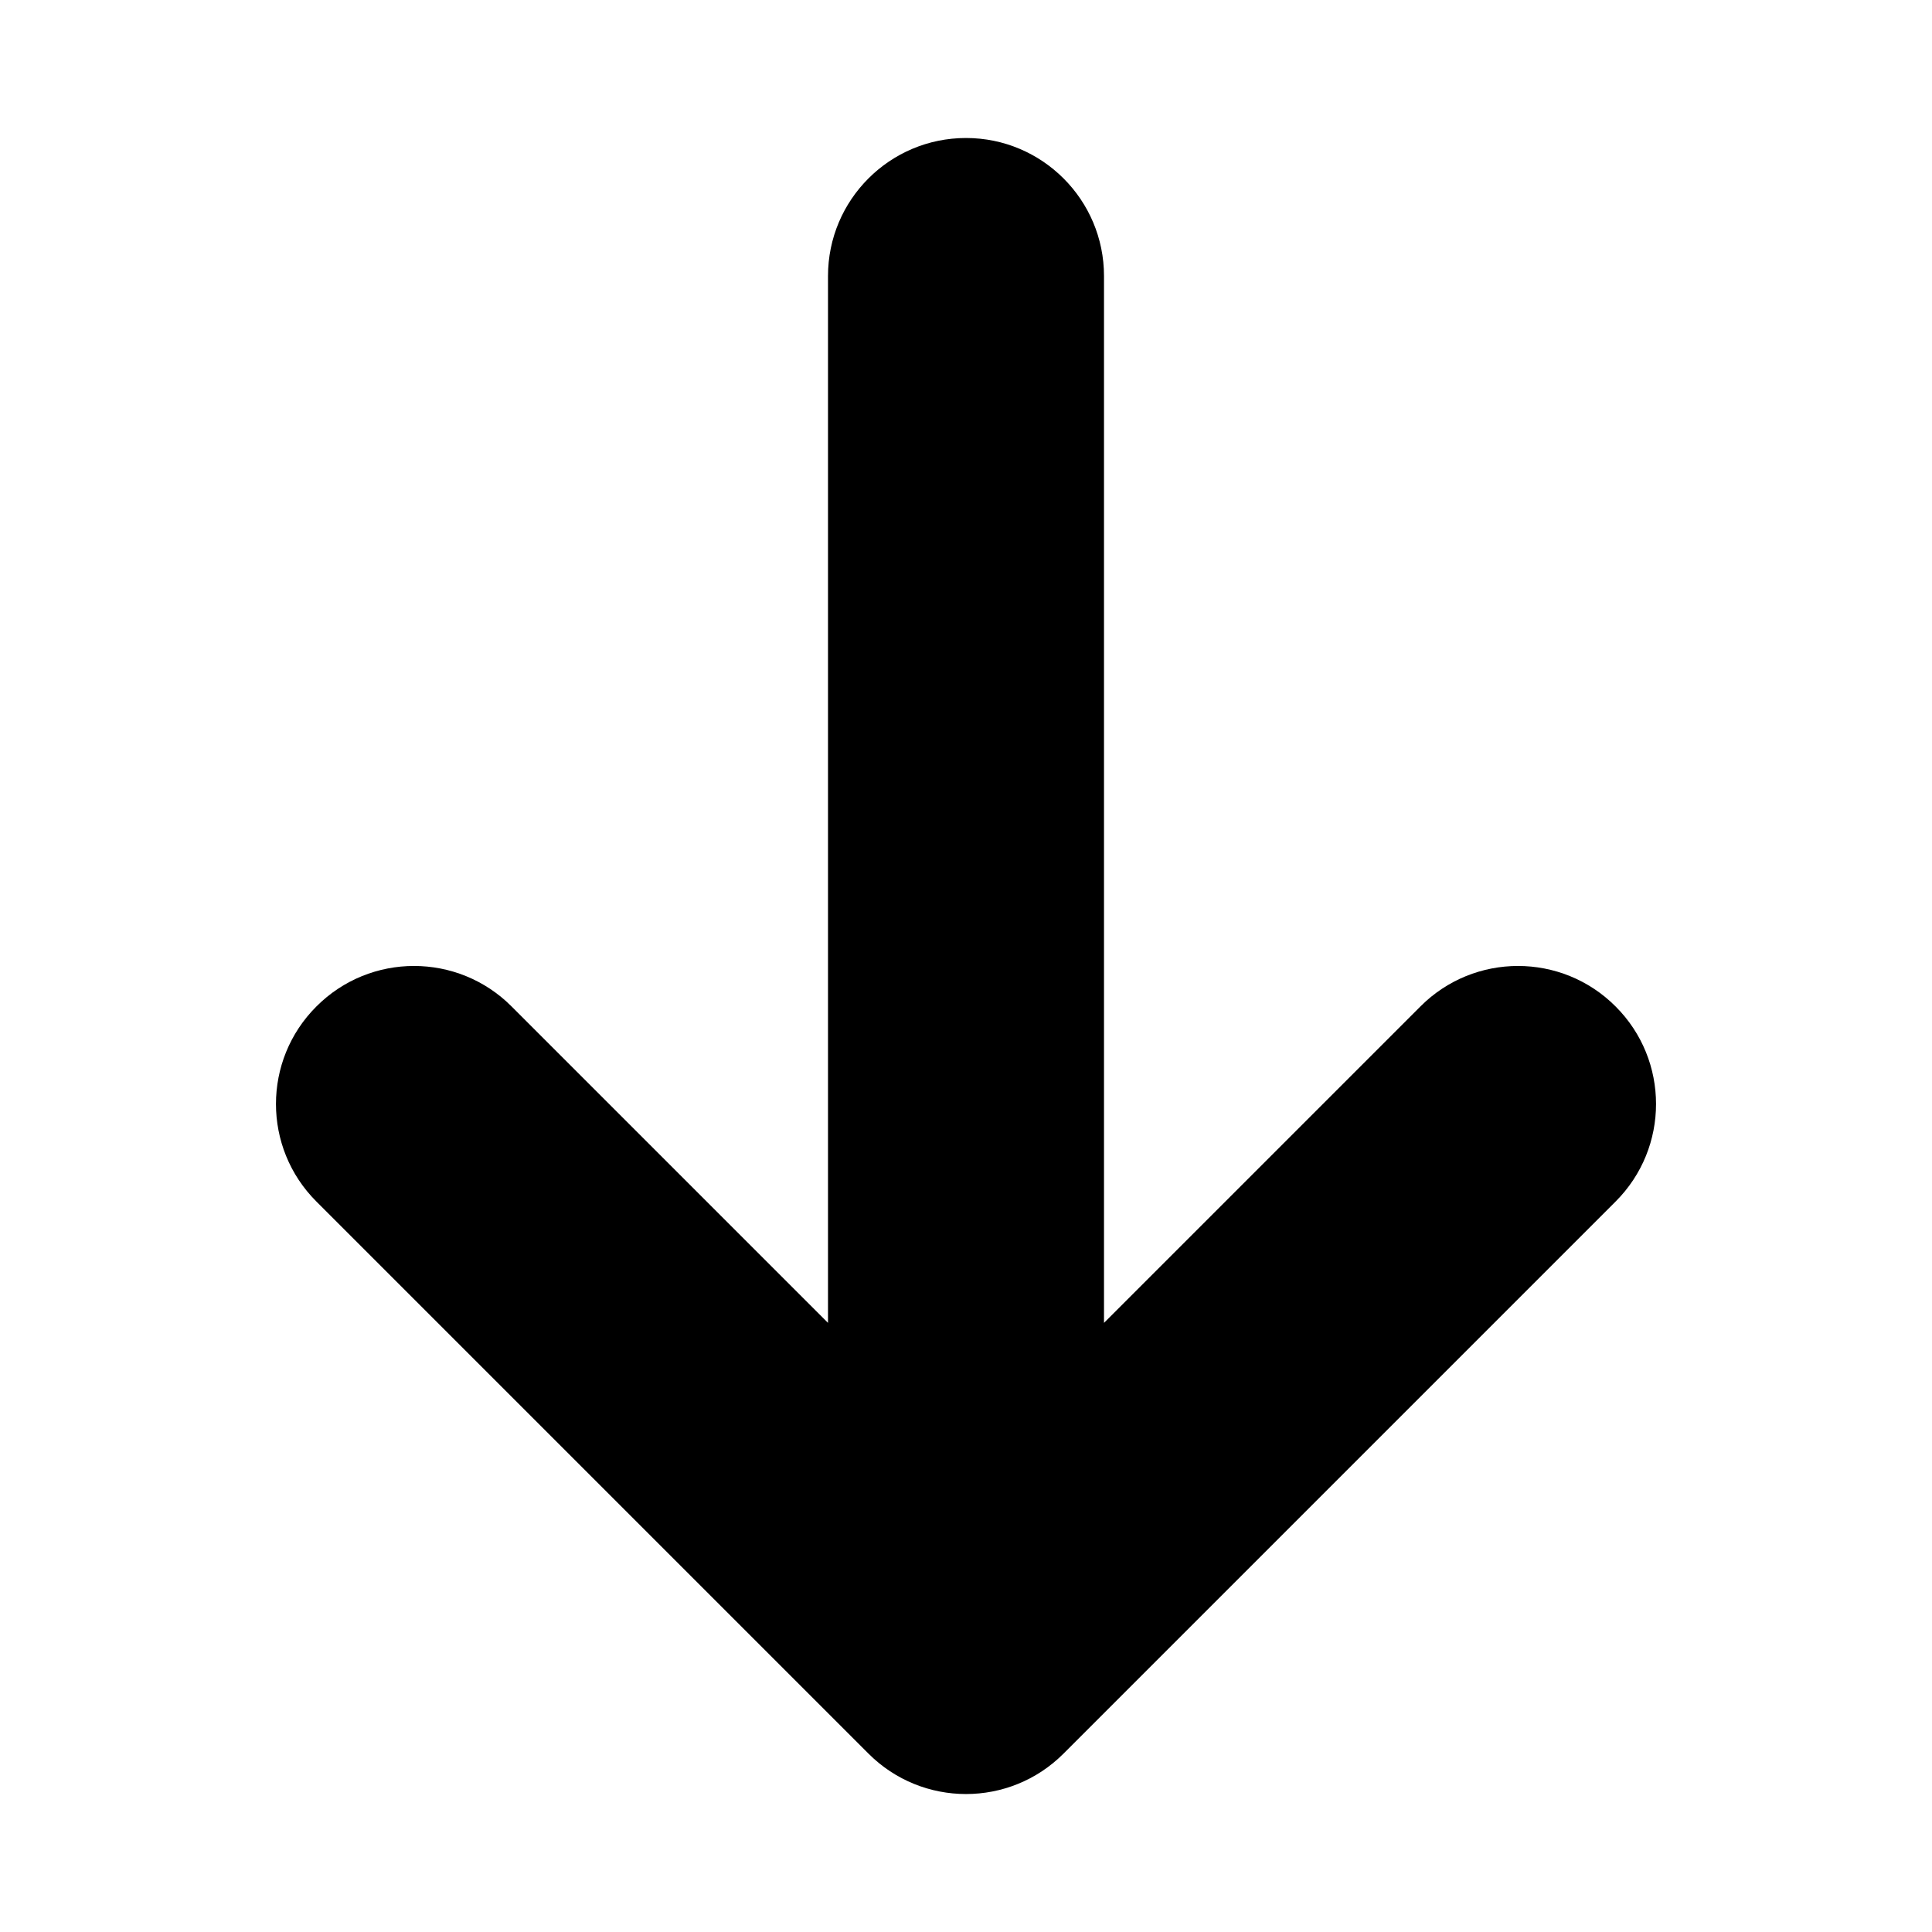
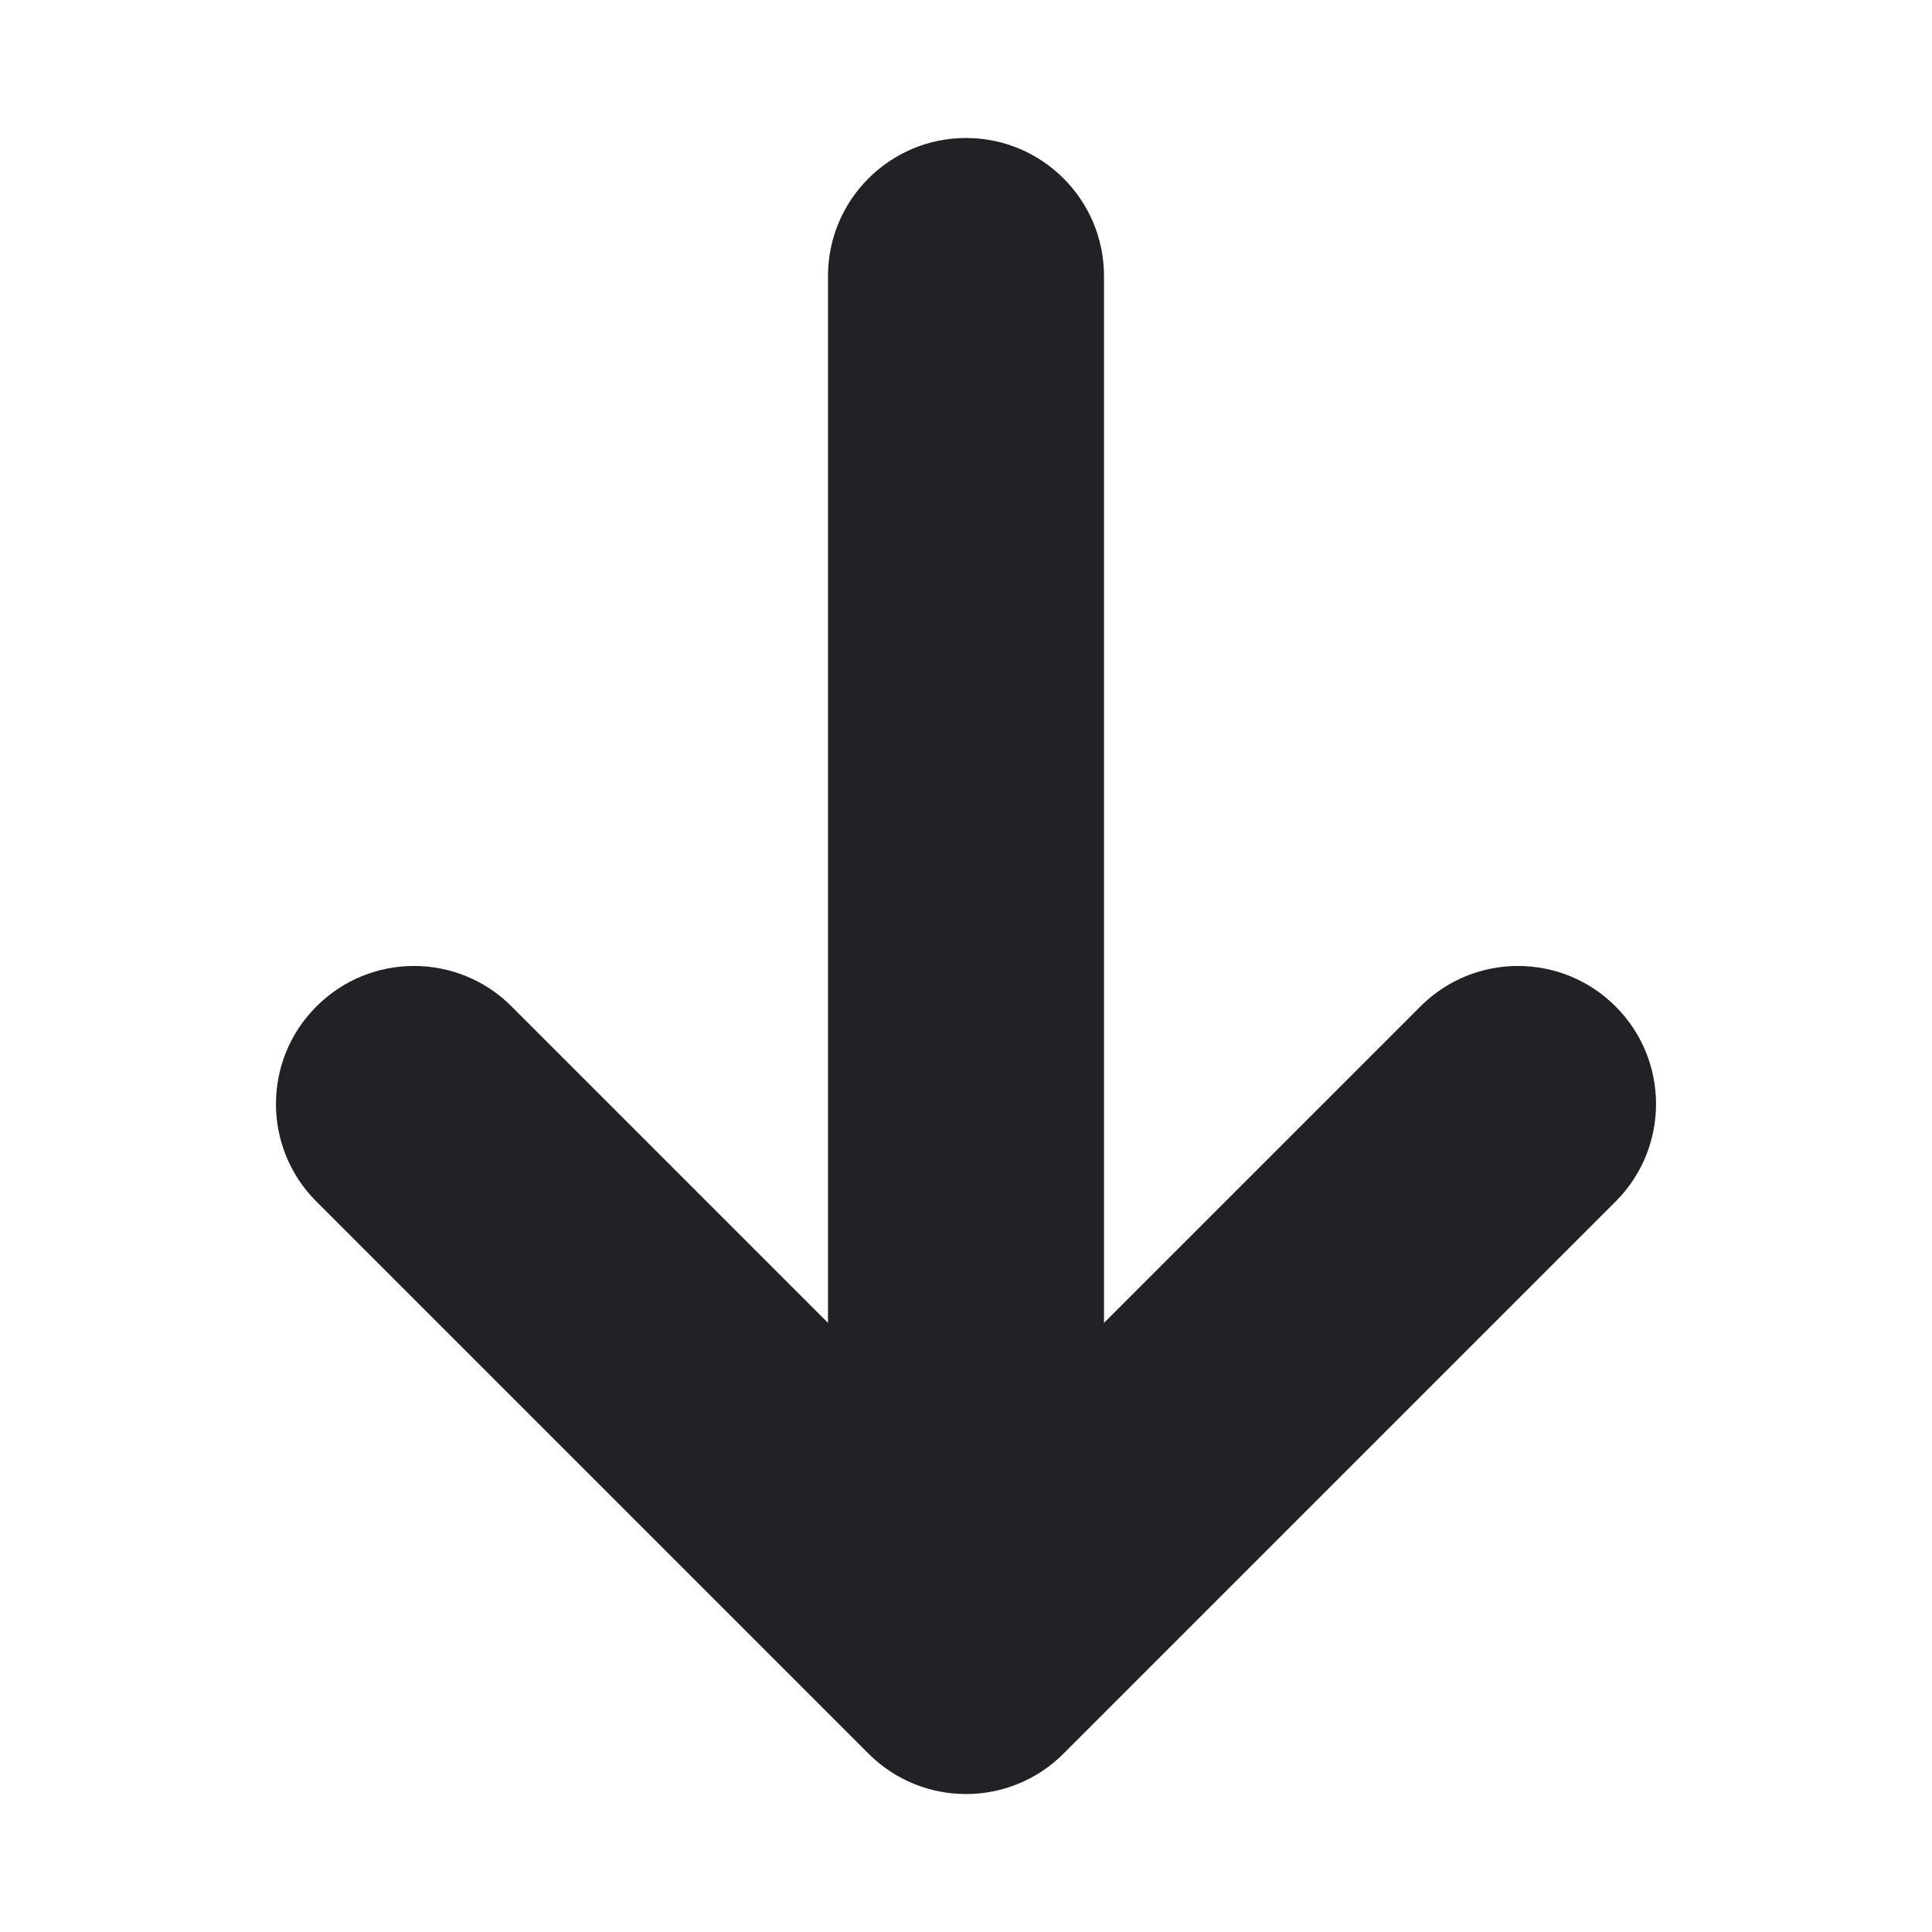
<svg xmlns="http://www.w3.org/2000/svg" width="14" height="14" viewBox="0 0 14 14" fill="none">
-   <path fill-rule="evenodd" clip-rule="evenodd" d="M6.293 12.707C6.683 13.098 7.317 13.098 7.707 12.707L11.707 8.707C12.098 8.317 12.098 7.683 11.707 7.293C11.317 6.902 10.683 6.902 10.293 7.293L8 9.586V2C8 1.448 7.552 1 7 1C6.448 1 6 1.448 6 2V9.586L3.707 7.293C3.317 6.902 2.683 6.902 2.293 7.293C1.902 7.683 1.902 8.317 2.293 8.707L6.293 12.707Z" fill="black" />
+   <path fill-rule="evenodd" clip-rule="evenodd" d="M6.293 12.707C6.683 13.098 7.317 13.098 7.707 12.707L11.707 8.707C12.098 8.317 12.098 7.683 11.707 7.293C11.317 6.902 10.683 6.902 10.293 7.293L8 9.586V2C8 1.448 7.552 1 7 1C6.448 1 6 1.448 6 2V9.586L3.707 7.293C3.317 6.902 2.683 6.902 2.293 7.293C1.902 7.683 1.902 8.317 2.293 8.707L6.293 12.707Z" fill="#212126" />
</svg>
